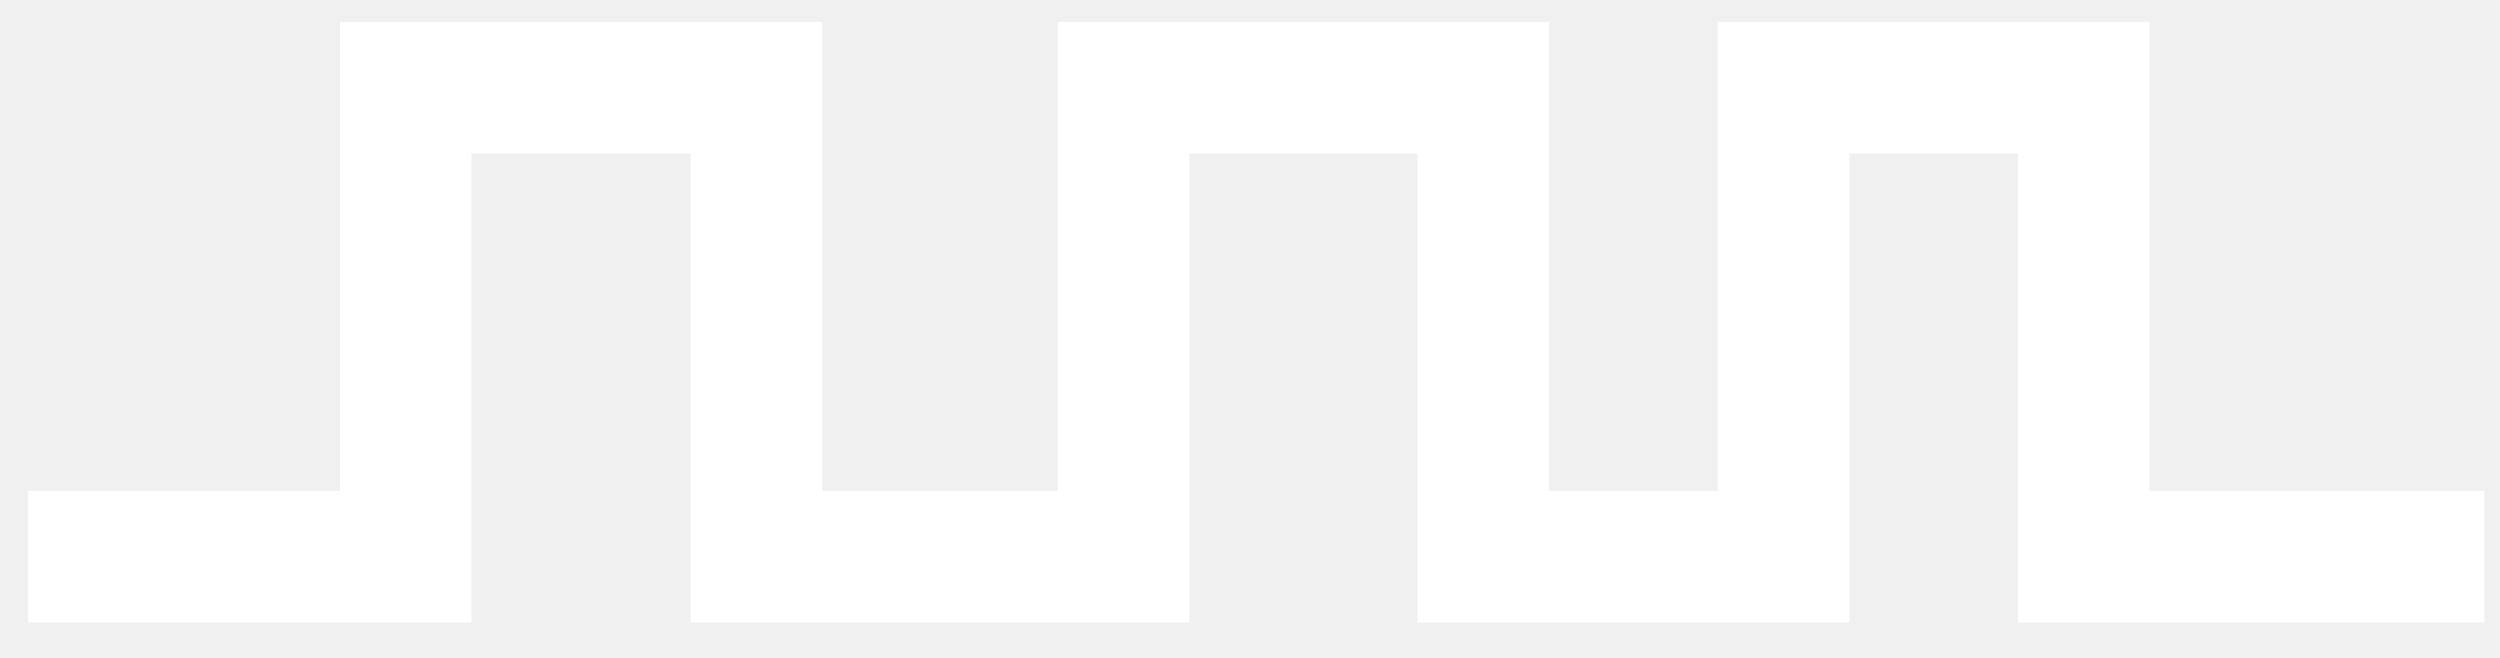
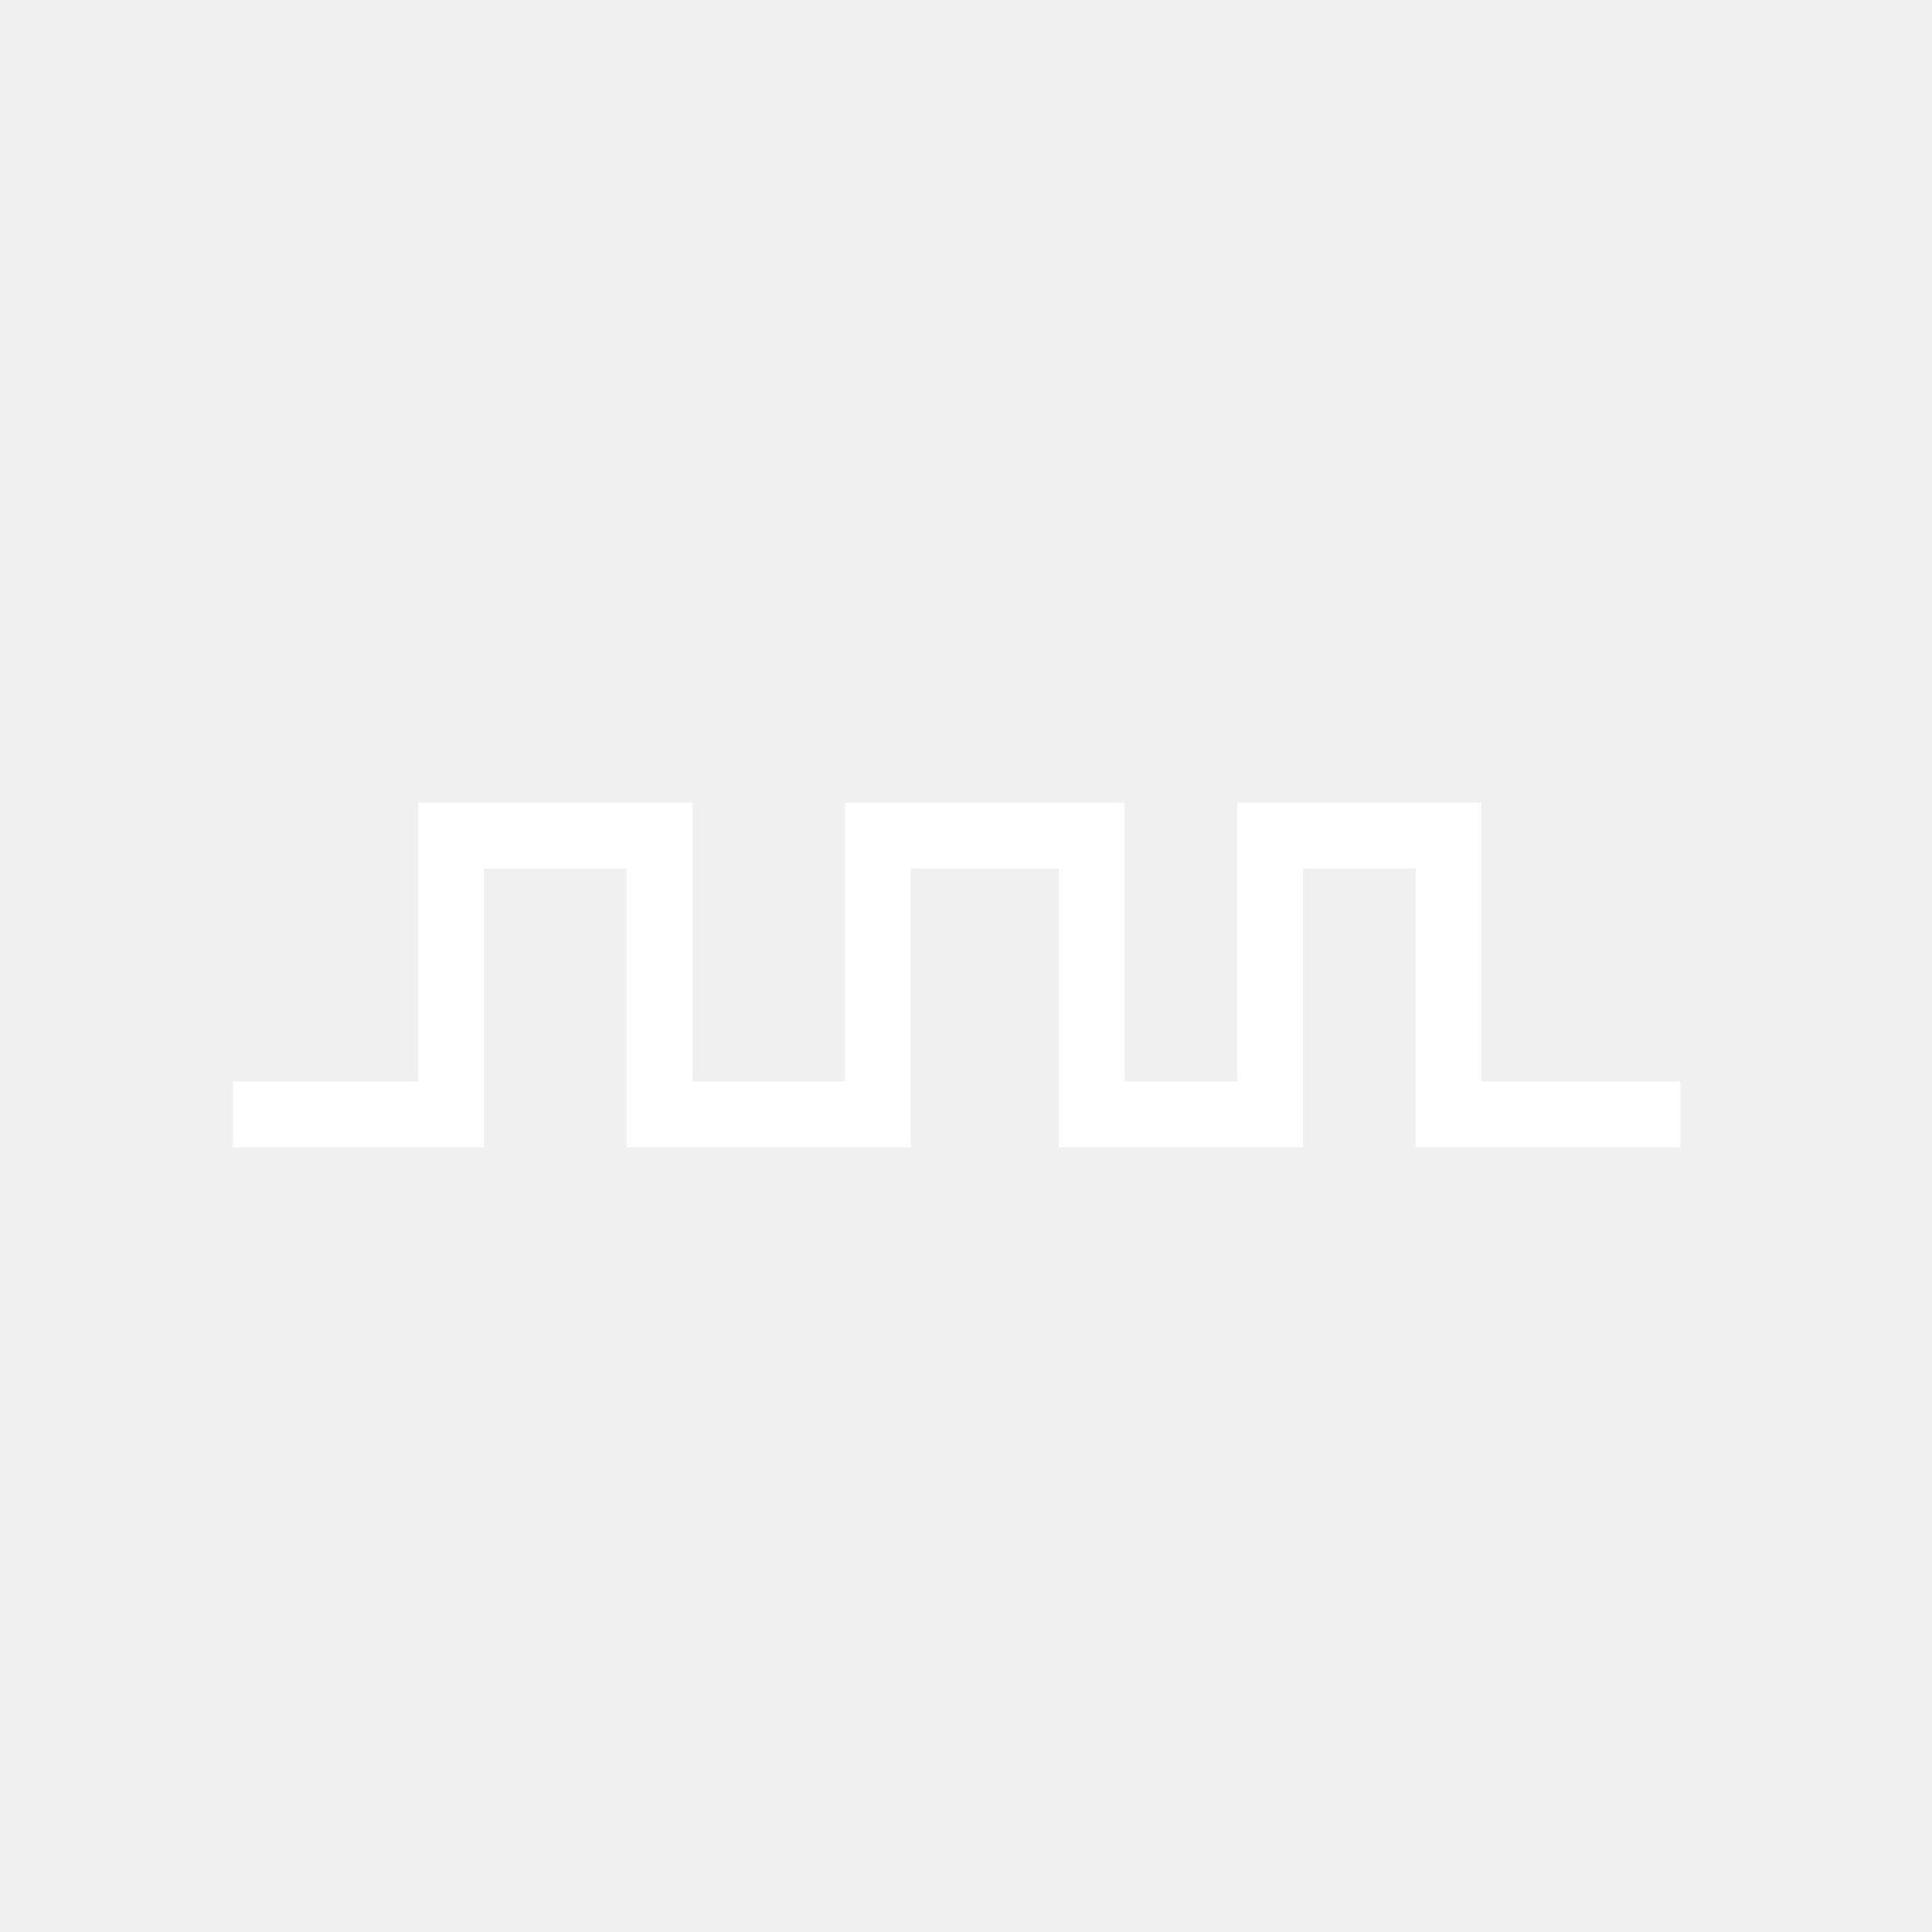
- <svg xmlns="http://www.w3.org/2000/svg" width="57px" height="15px" viewBox="0 0 57 15" version="1.1">
-   <g id="Page-1" stroke="none" stroke-width="1" fill="none" fill-rule="evenodd">
-     <g id="Stroke_Zigzag" transform="translate(-3, -25)" fill-rule="nonzero">
-       <rect id="矩形" x="0" y="0" width="64" height="64" />
-       <polyline stroke="#FFFFFF" stroke-width="3" stroke-linecap="square" points="5.142 37.694 12.25 37.694 12.25 27 20.245 27 20.245 37.694 28.62 37.694 28.62 27 36.819 27 36.819 37.694 43.666 37.694 43.666 27 50.51 27 50.51 37.694 58.142 37.694" />
+ <svg xmlns="http://www.w3.org/2000/svg" width="88px" height="88px" viewBox="0 0 88 88" version="1.1">
+   <g id="Useful" stroke="none" stroke-width="1" fill="none" fill-rule="evenodd">
+     <g id="Stroke_Zigzag" transform="translate(6, 6)" fill-rule="nonzero">
+       <rect id="矩形" x="0" y="0" width="76" height="76" />
+       <polyline stroke="#FFFFFF" stroke-width="3" stroke-linecap="square" points="6.106 44.761 14.546 44.761 14.546 32.062 24.041 32.062 24.041 44.761 33.986 44.761 33.986 32.062 43.723 32.062 43.723 44.761 51.853 44.761 51.853 32.062 59.981 32.062 59.981 44.761 69.044 44.761" />
    </g>
  </g>
</svg>
